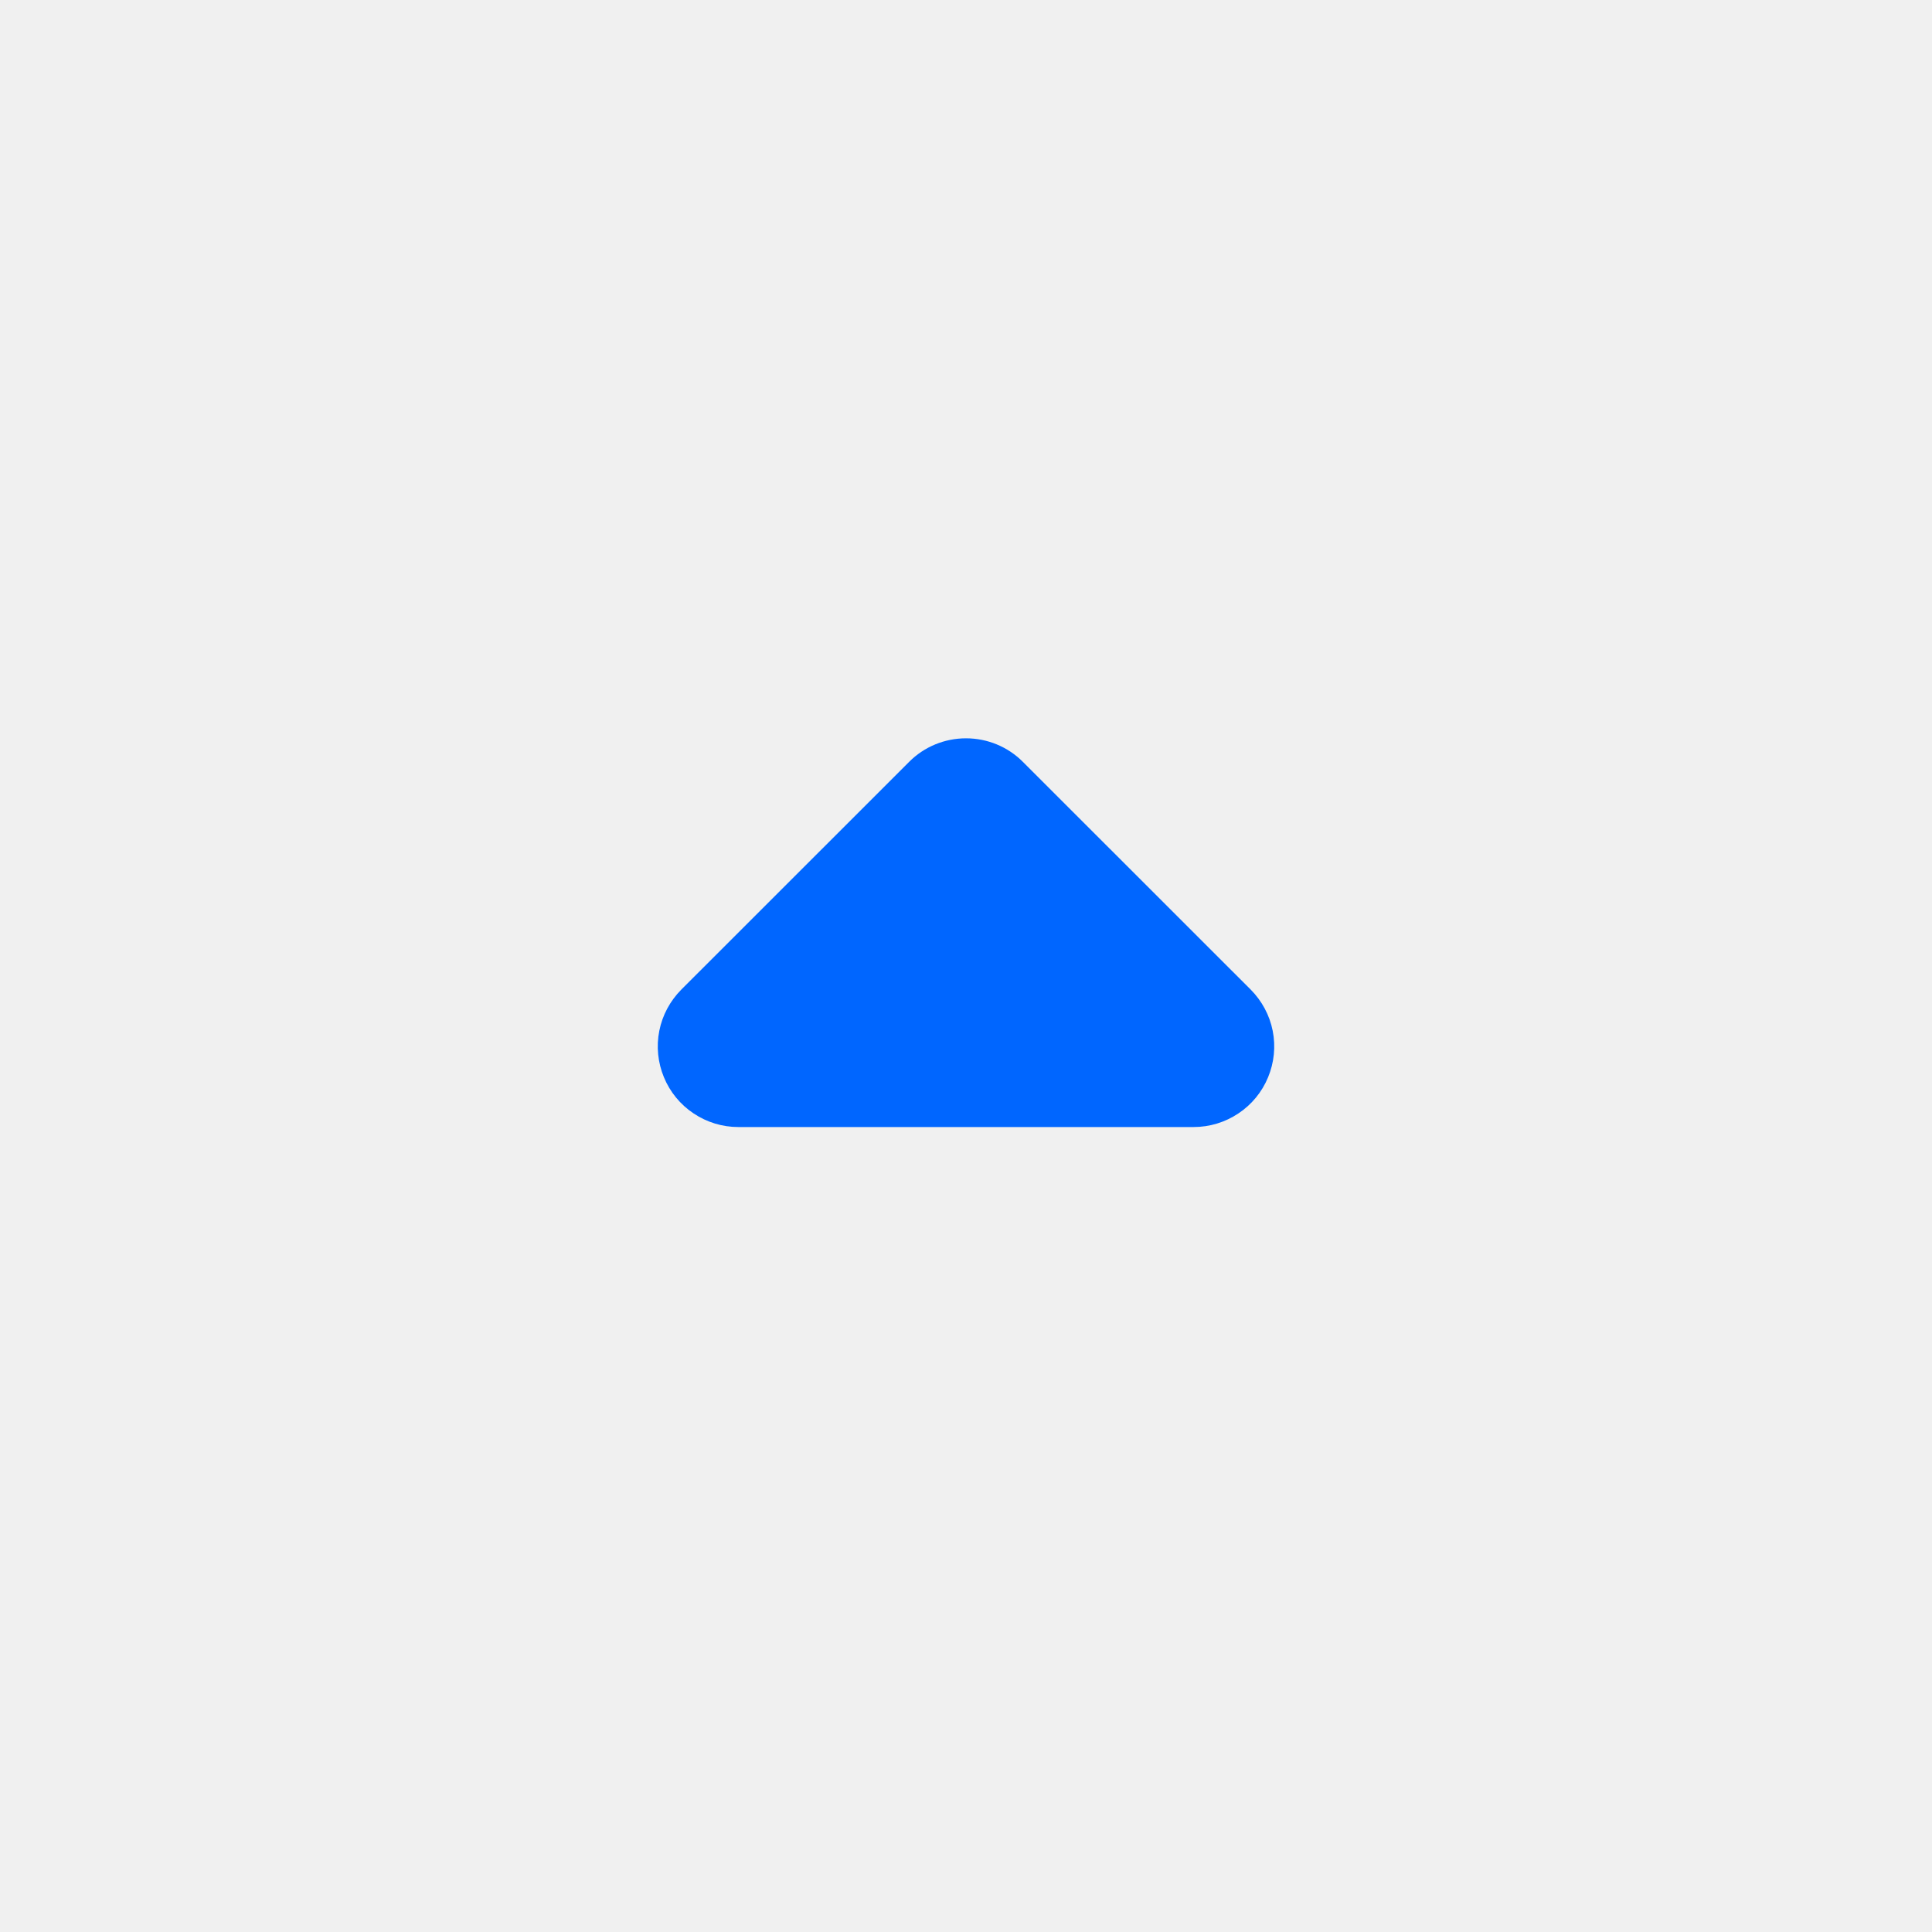
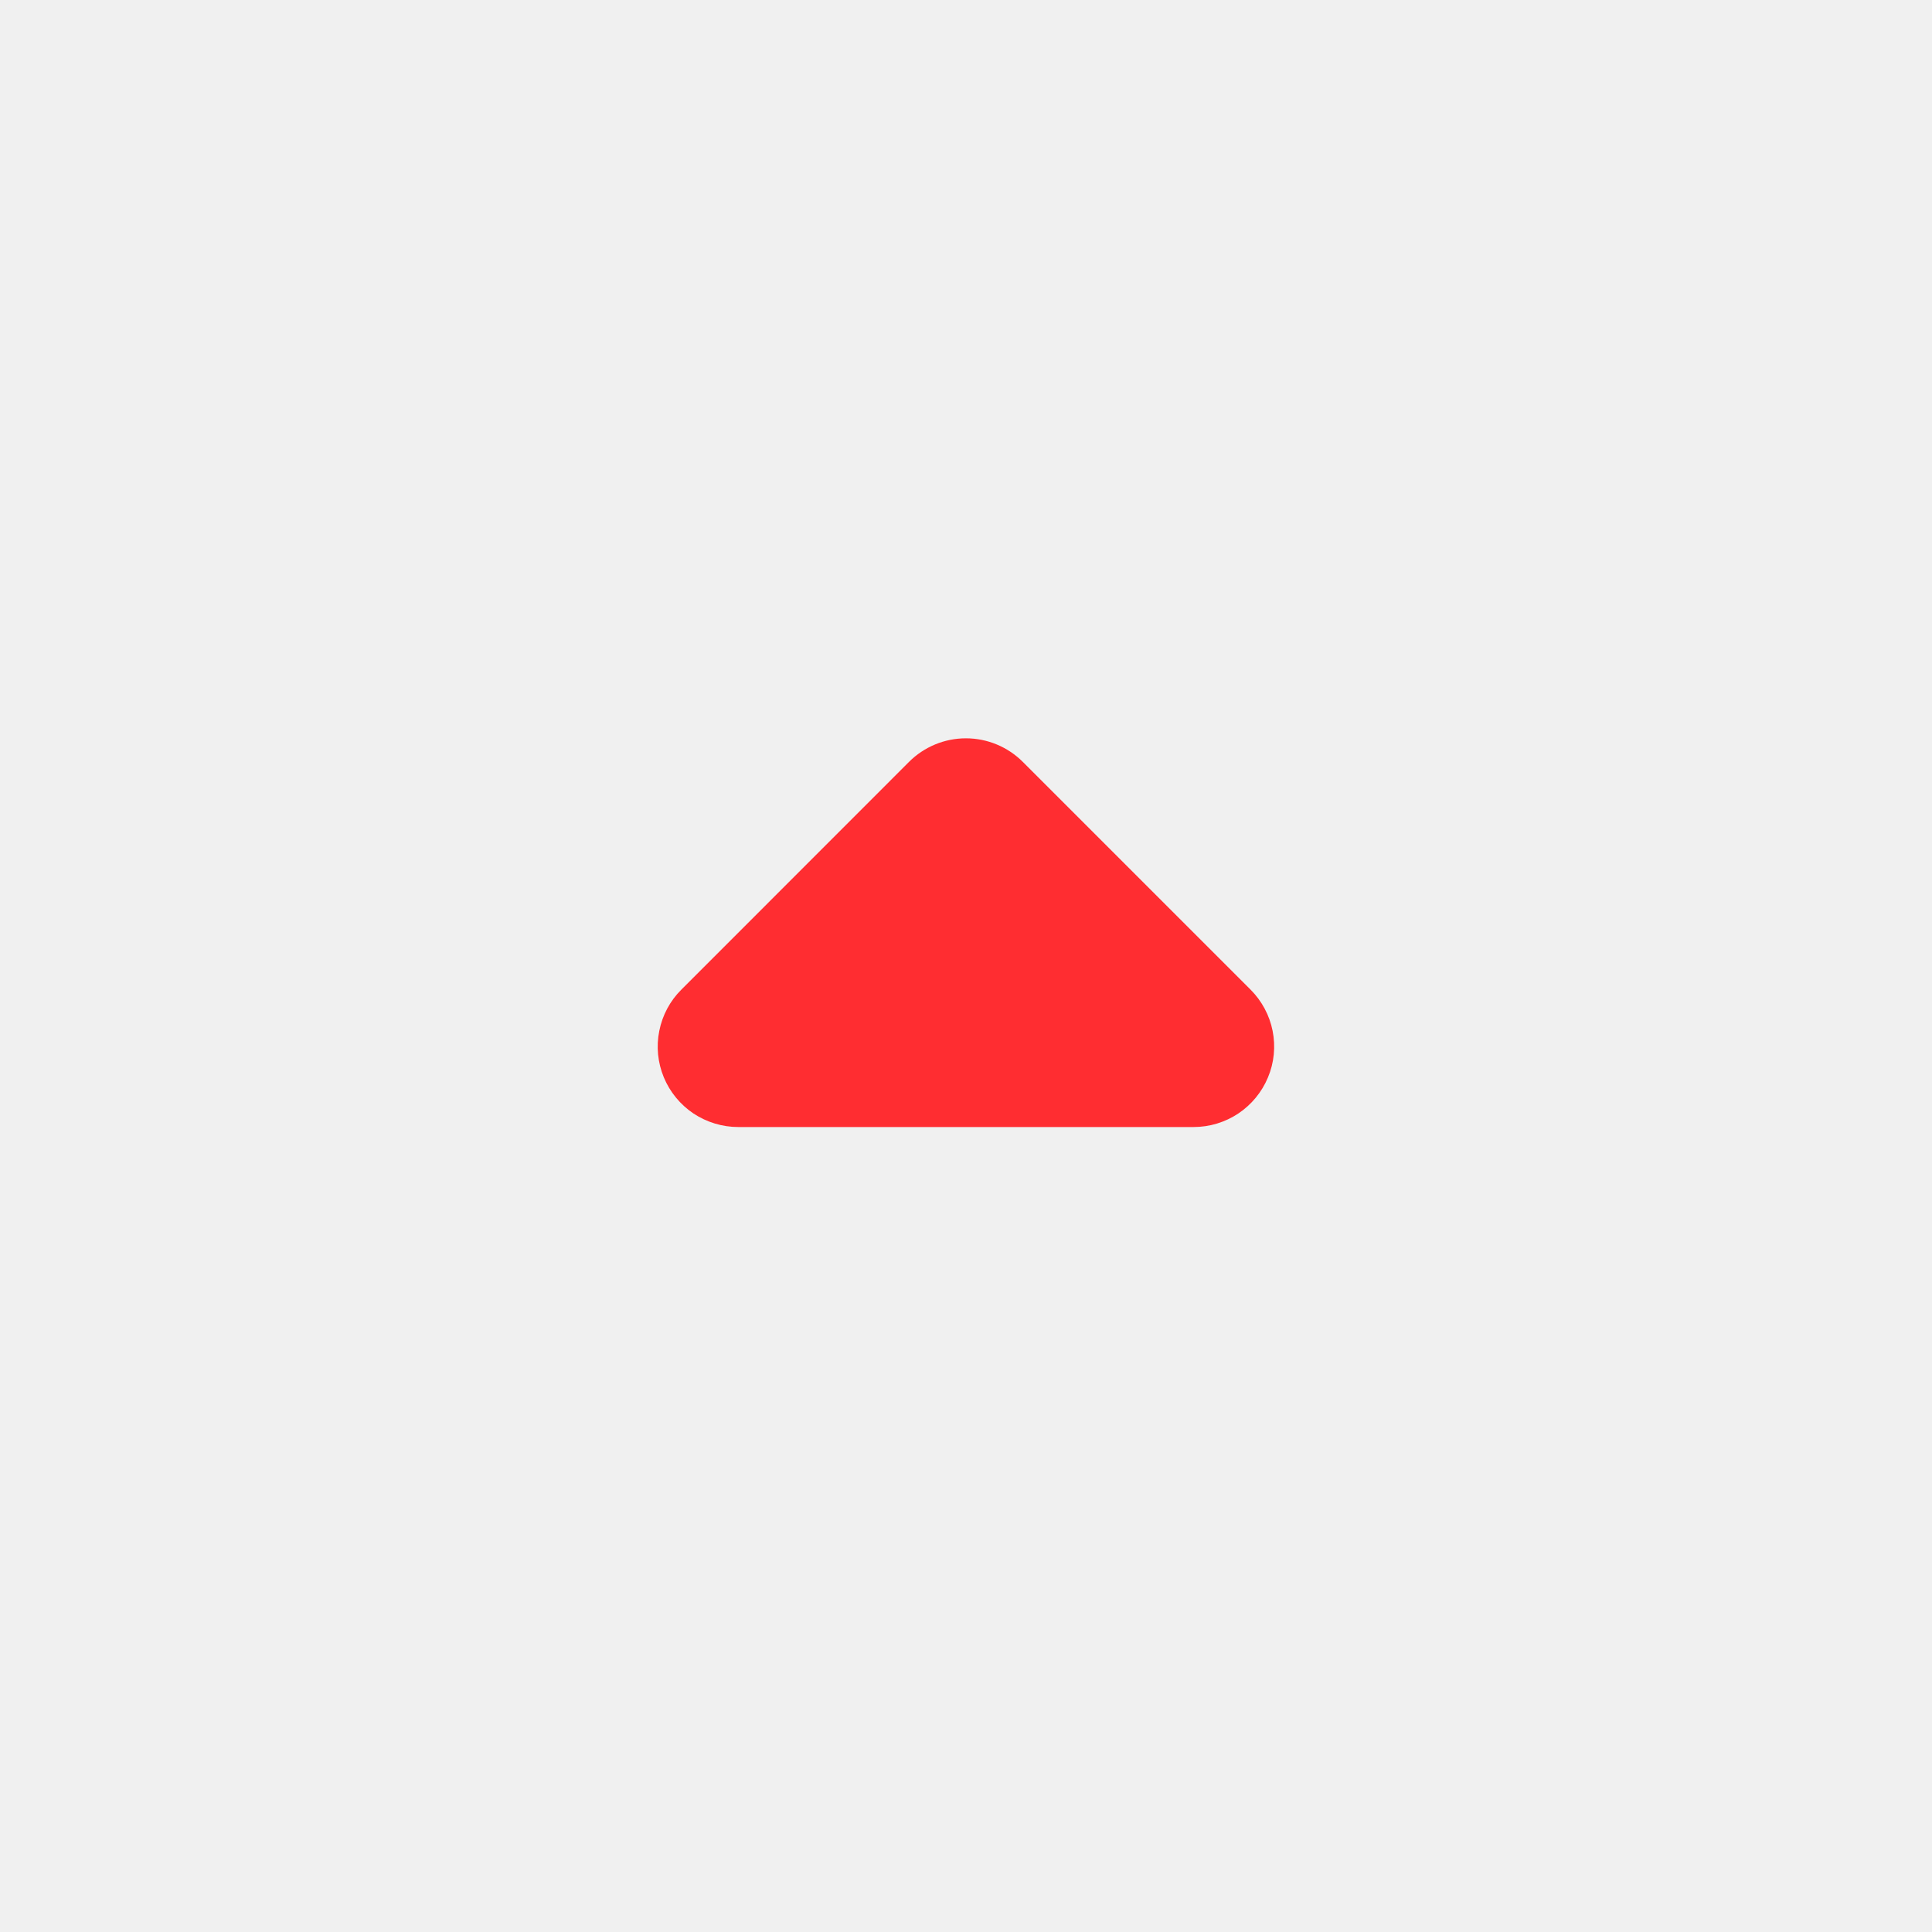
<svg xmlns="http://www.w3.org/2000/svg" width="20" height="20" viewBox="0 0 20 20" fill="none">
-   <g clip-path="url(#clip0_40000843_379993)">
-     <path fill-rule="evenodd" clip-rule="evenodd" d="M9.411 7.887C9.567 7.73 9.779 7.643 10 7.643C10.221 7.643 10.433 7.73 10.589 7.887L12.947 10.244C13.063 10.361 13.143 10.509 13.175 10.671C13.207 10.833 13.19 11 13.127 11.152C13.064 11.305 12.957 11.435 12.82 11.526C12.683 11.618 12.521 11.667 12.357 11.667H7.643C7.478 11.667 7.317 11.618 7.18 11.526C7.043 11.435 6.936 11.305 6.873 11.152C6.81 11 6.793 10.833 6.825 10.671C6.857 10.509 6.937 10.361 7.053 10.244L9.411 7.887Z" fill="#0066FF" />
+   <g clip-path="url(#clip0_40001407_125300)">
+     <path fill-rule="evenodd" clip-rule="evenodd" d="M10.588 7.887C10.432 7.731 10.22 7.643 9.999 7.643C9.778 7.643 9.566 7.731 9.41 7.887L7.053 10.245C6.936 10.361 6.857 10.51 6.825 10.671C6.792 10.833 6.809 11.001 6.872 11.153C6.935 11.305 7.042 11.435 7.179 11.527C7.317 11.618 7.478 11.667 7.643 11.667H12.356C12.521 11.667 12.682 11.618 12.819 11.527C12.956 11.435 13.063 11.305 13.126 11.153C13.19 11.001 13.206 10.833 13.174 10.671C13.142 10.51 13.062 10.361 12.946 10.245L10.588 7.887Z" fill="#FF2D31" />
  </g>
  <defs>
-     <clipPath id="clip0_40000843_379993">
-       <rect width="20" height="20" fill="white" />
+     <clipPath id="clip0_40001407_125300">
+       <rect width="20" height="20" fill="white" transform="matrix(1 0 0 -1 0 20)" />
    </clipPath>
  </defs>
</svg>
